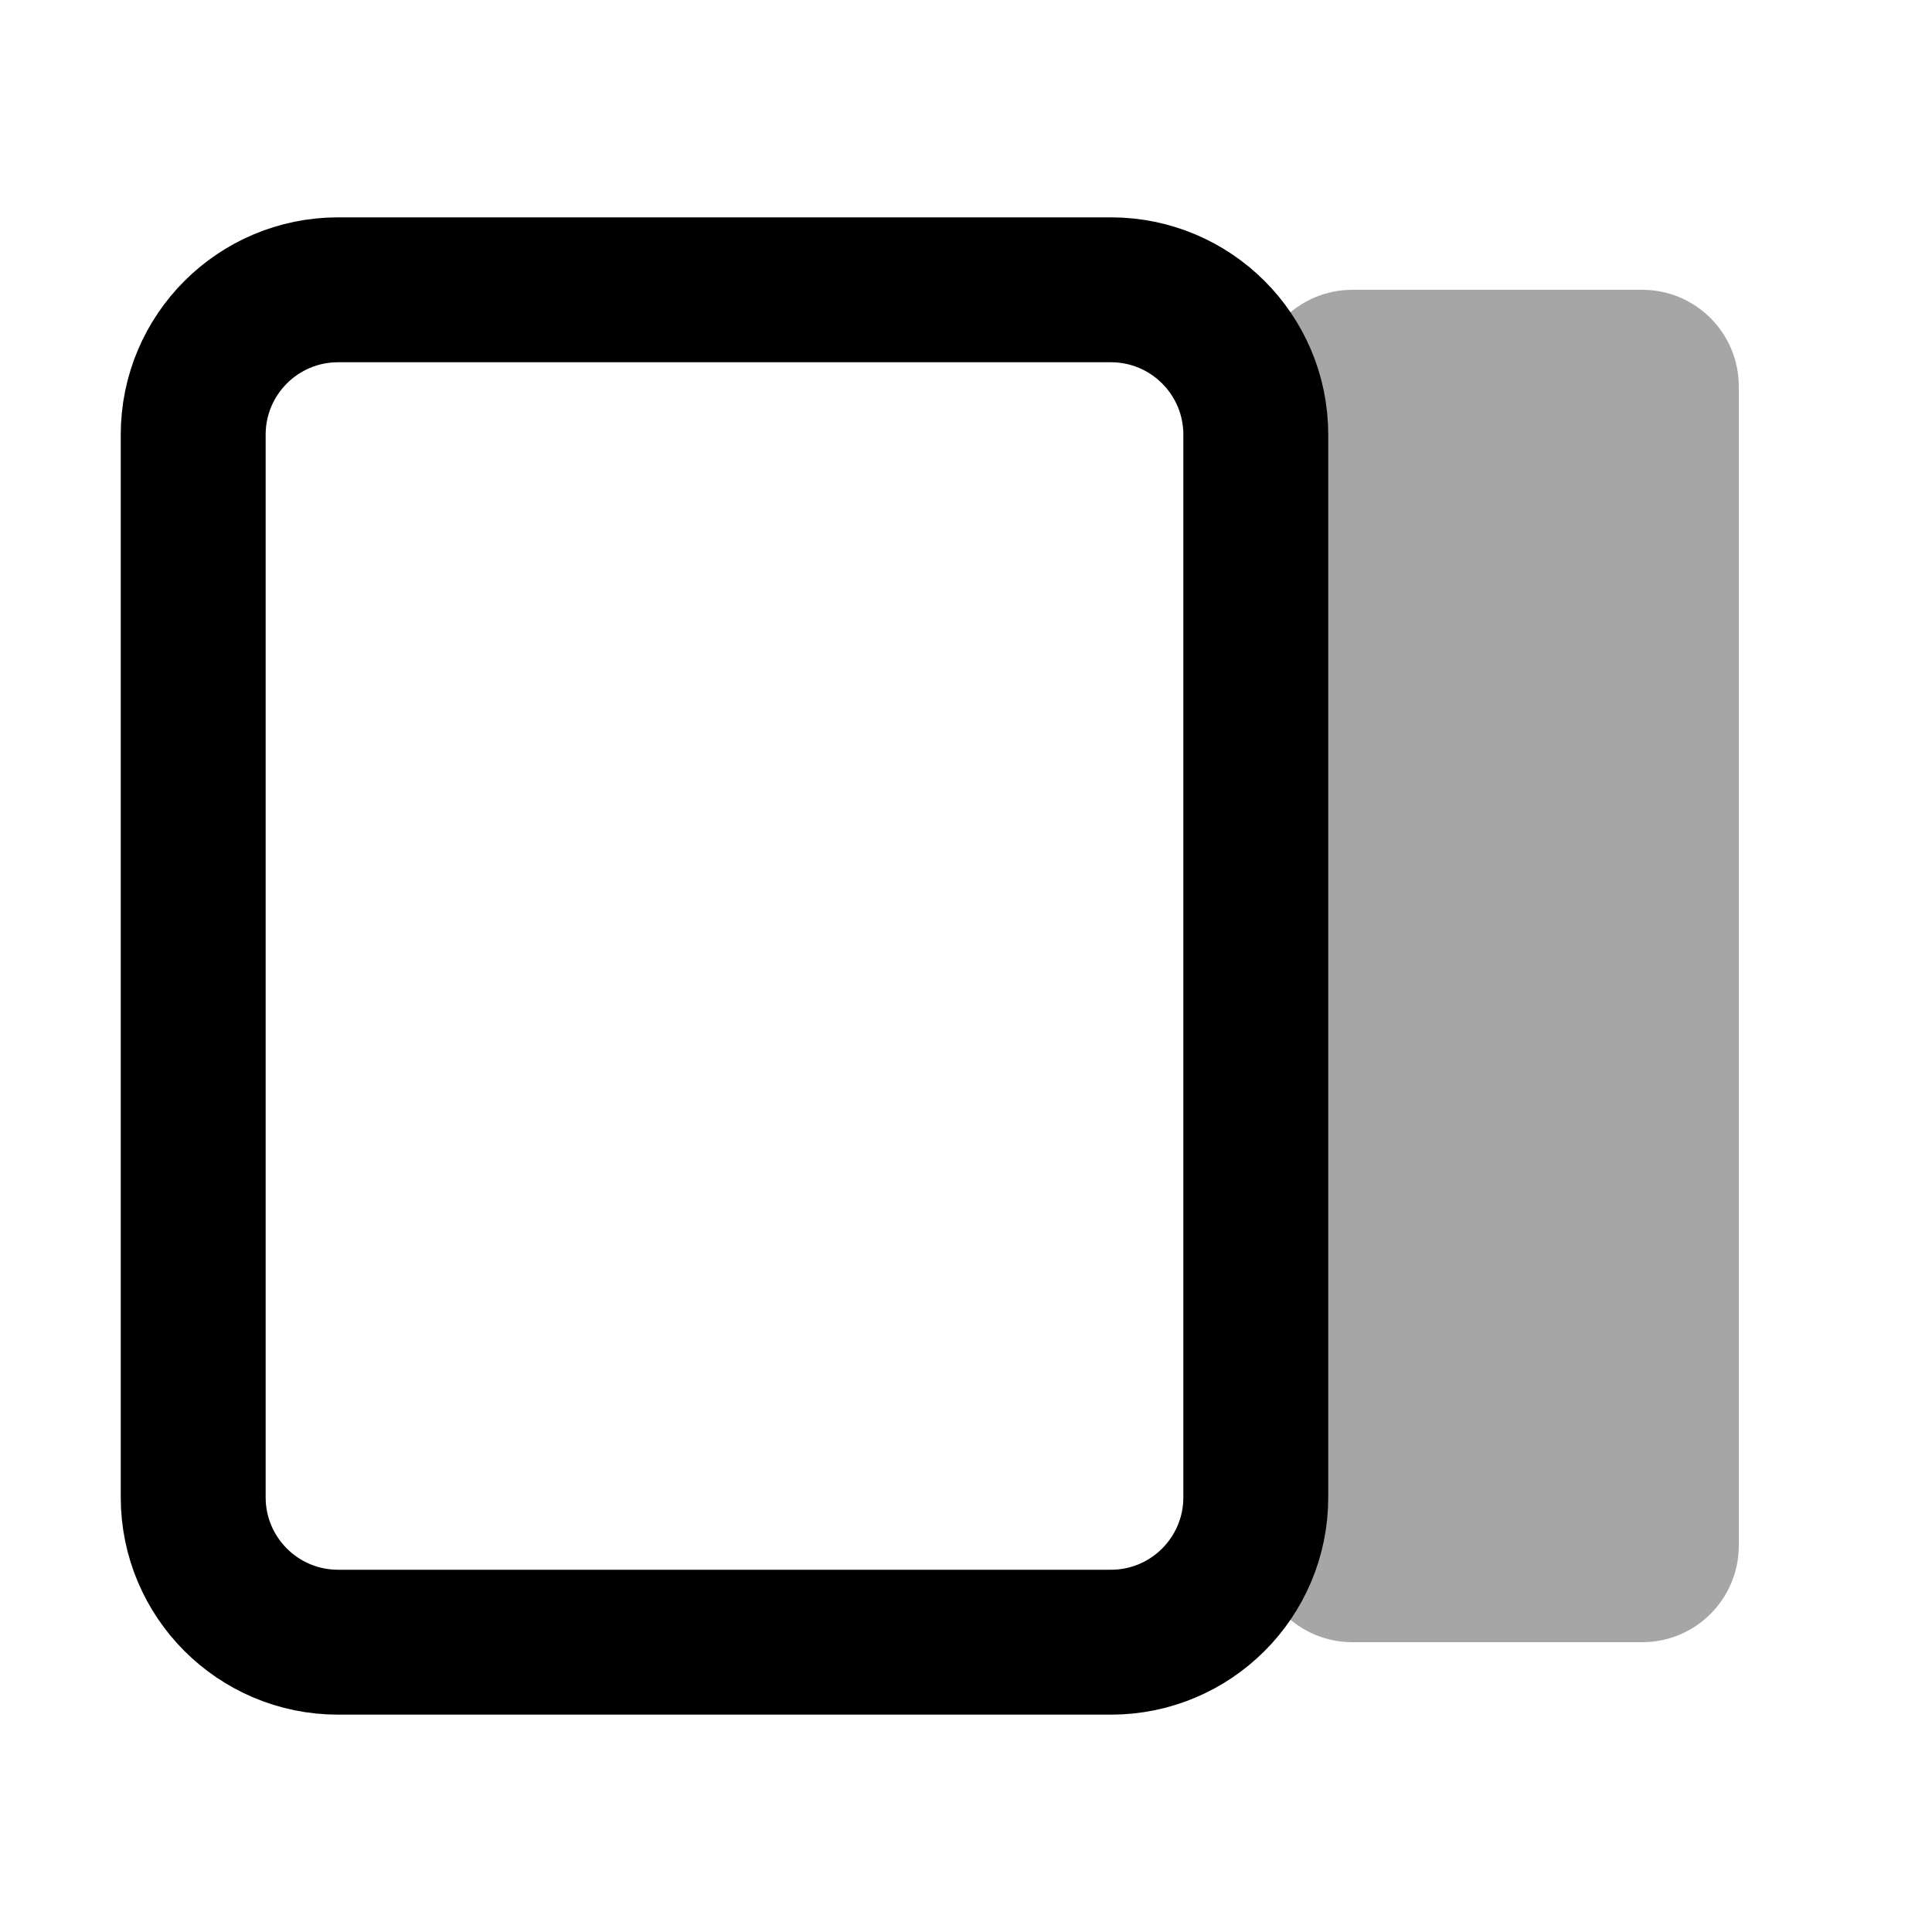
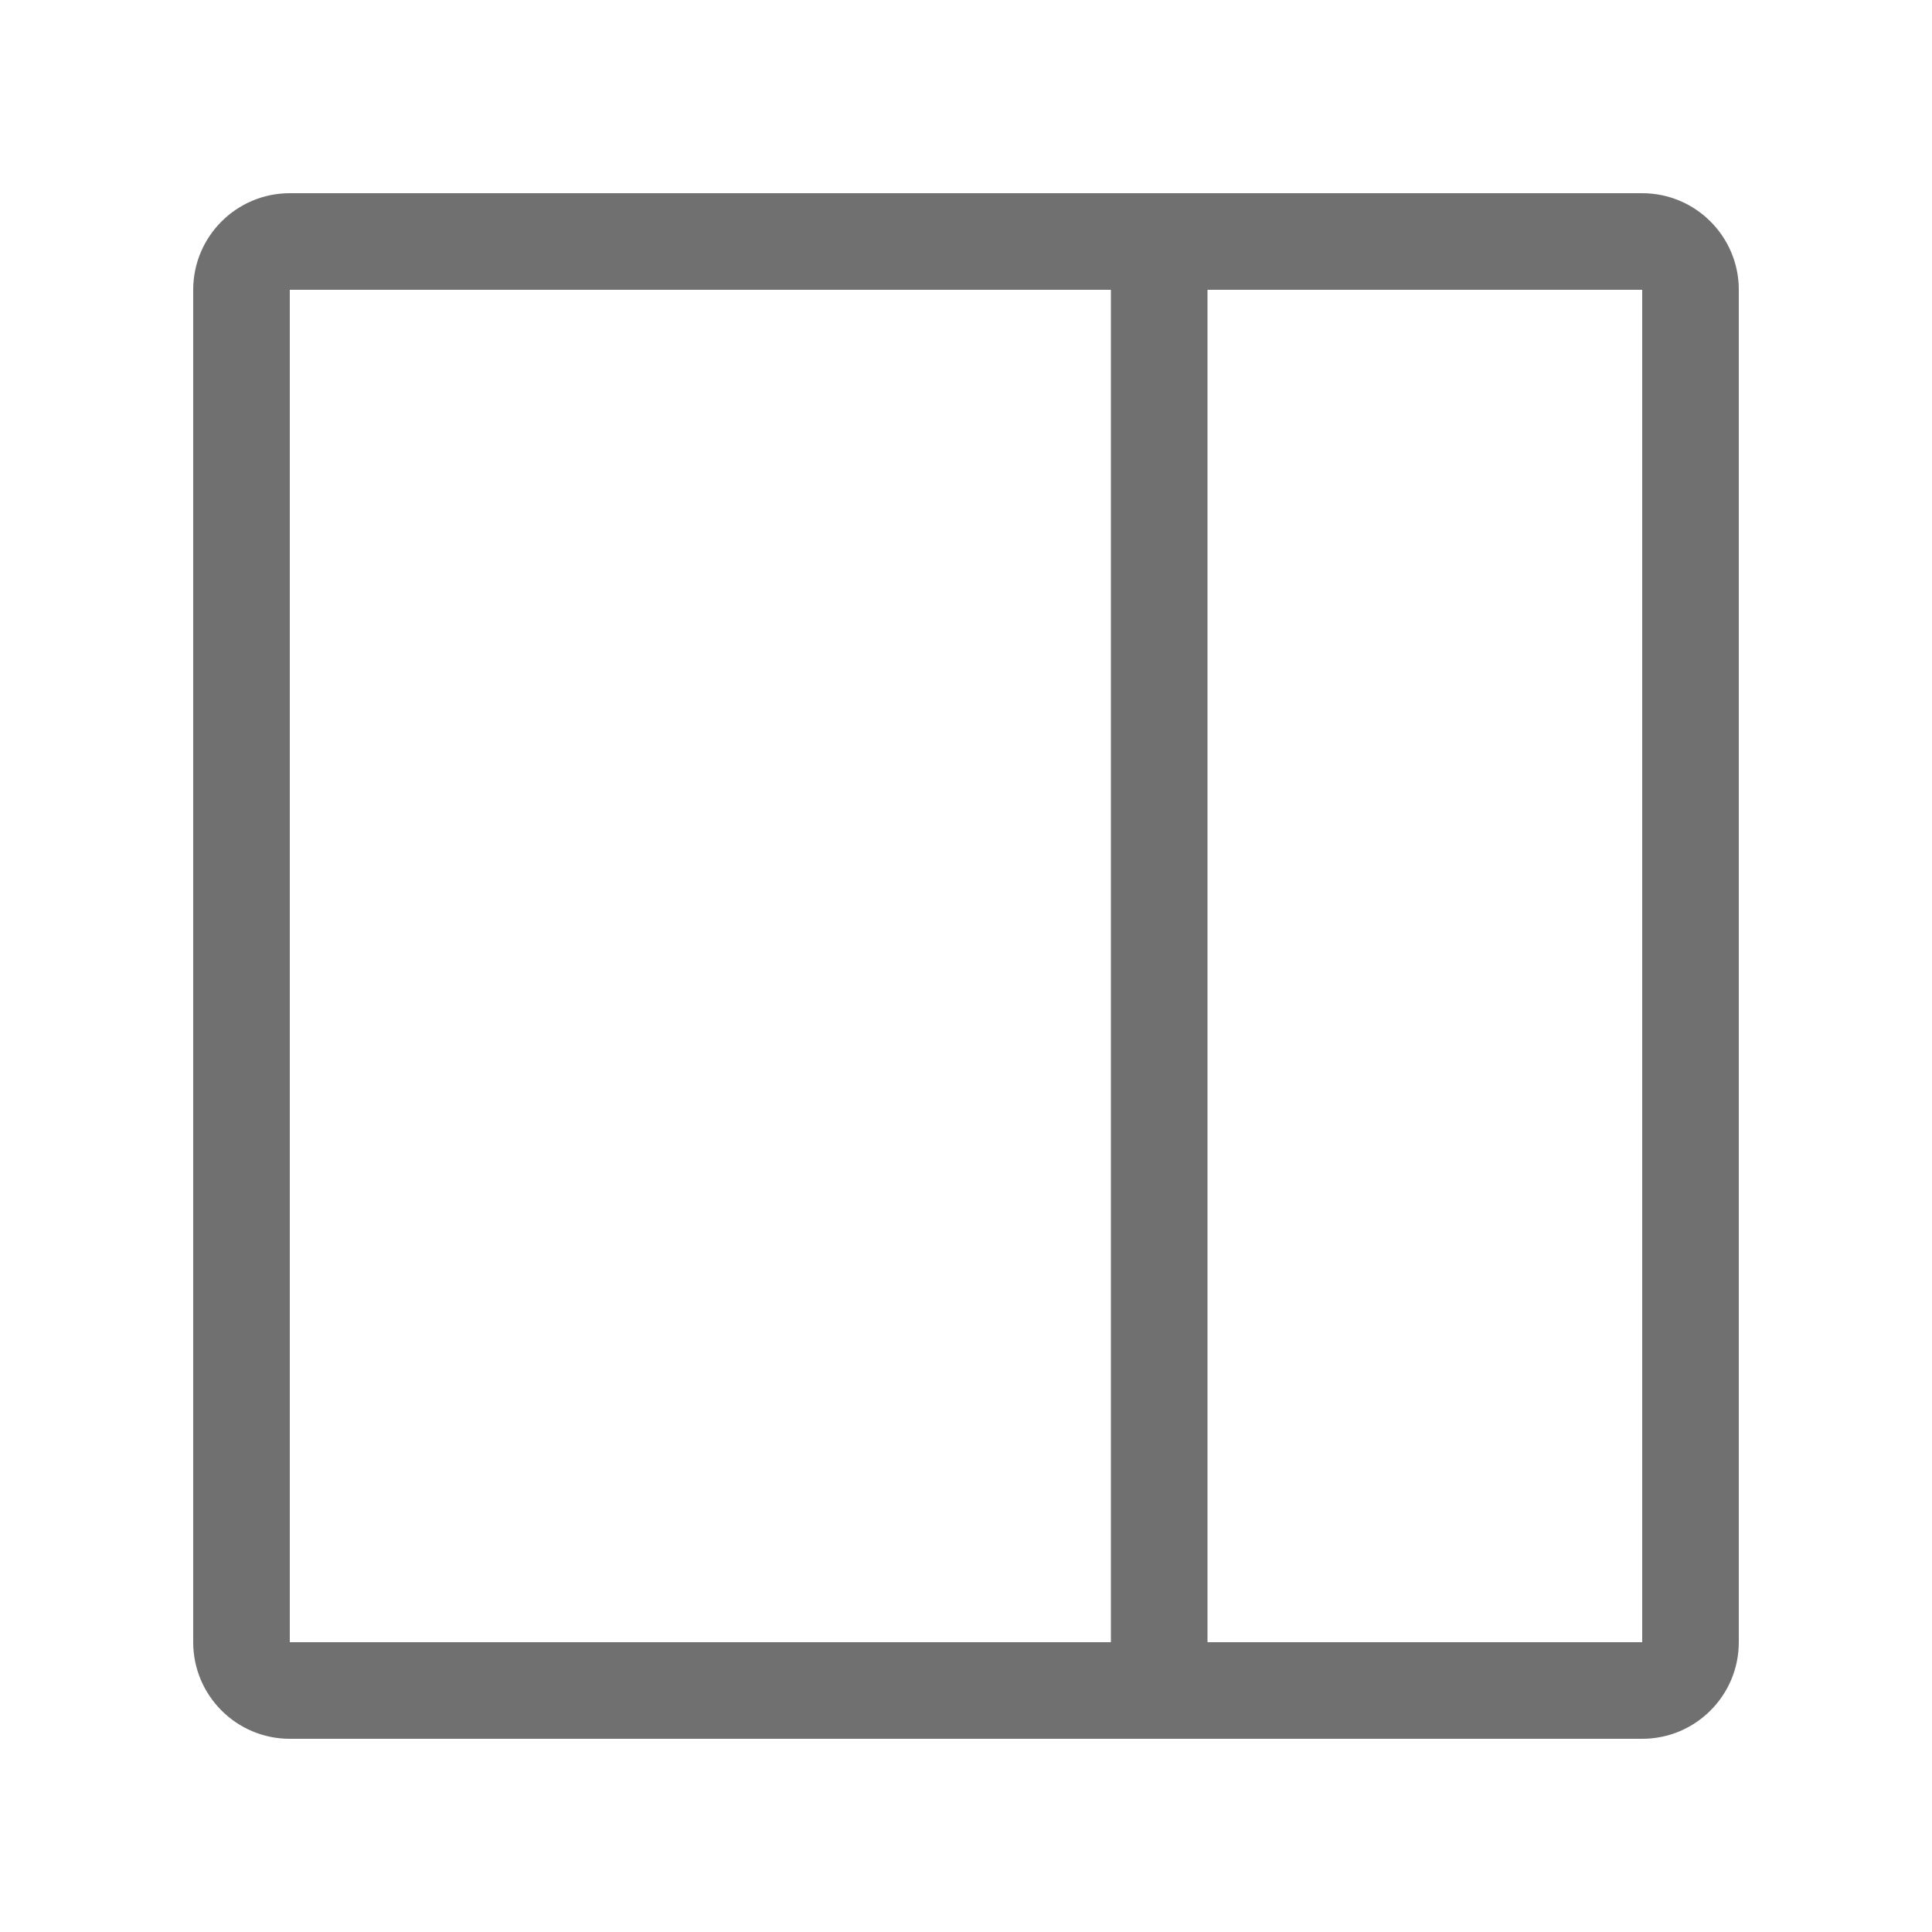
<svg xmlns="http://www.w3.org/2000/svg" width="20" height="20" viewBox="0 0 20 20" fill="none">
-   <rect x="2" y="3" width="11" height="14" rx="1.5" stroke="currentColor" stroke-width="1.5" />
-   <rect x="13" y="3" width="5" height="14" rx="1" fill="currentColor" opacity="0.35" />
+   <path fill-rule="evenodd" clip-rule="evenodd" d="M3 2C2.448 2 2 2.448 2 3V17C2 17.552 2.448 18 3 18H17C17.552 18 18 17.552 18 17V3C18 2.448 17.552 2 17 2H3ZM3 3H11.5V17H3V3ZM17 17H12.5V3H17V17Z" fill="#707070" />
</svg>
